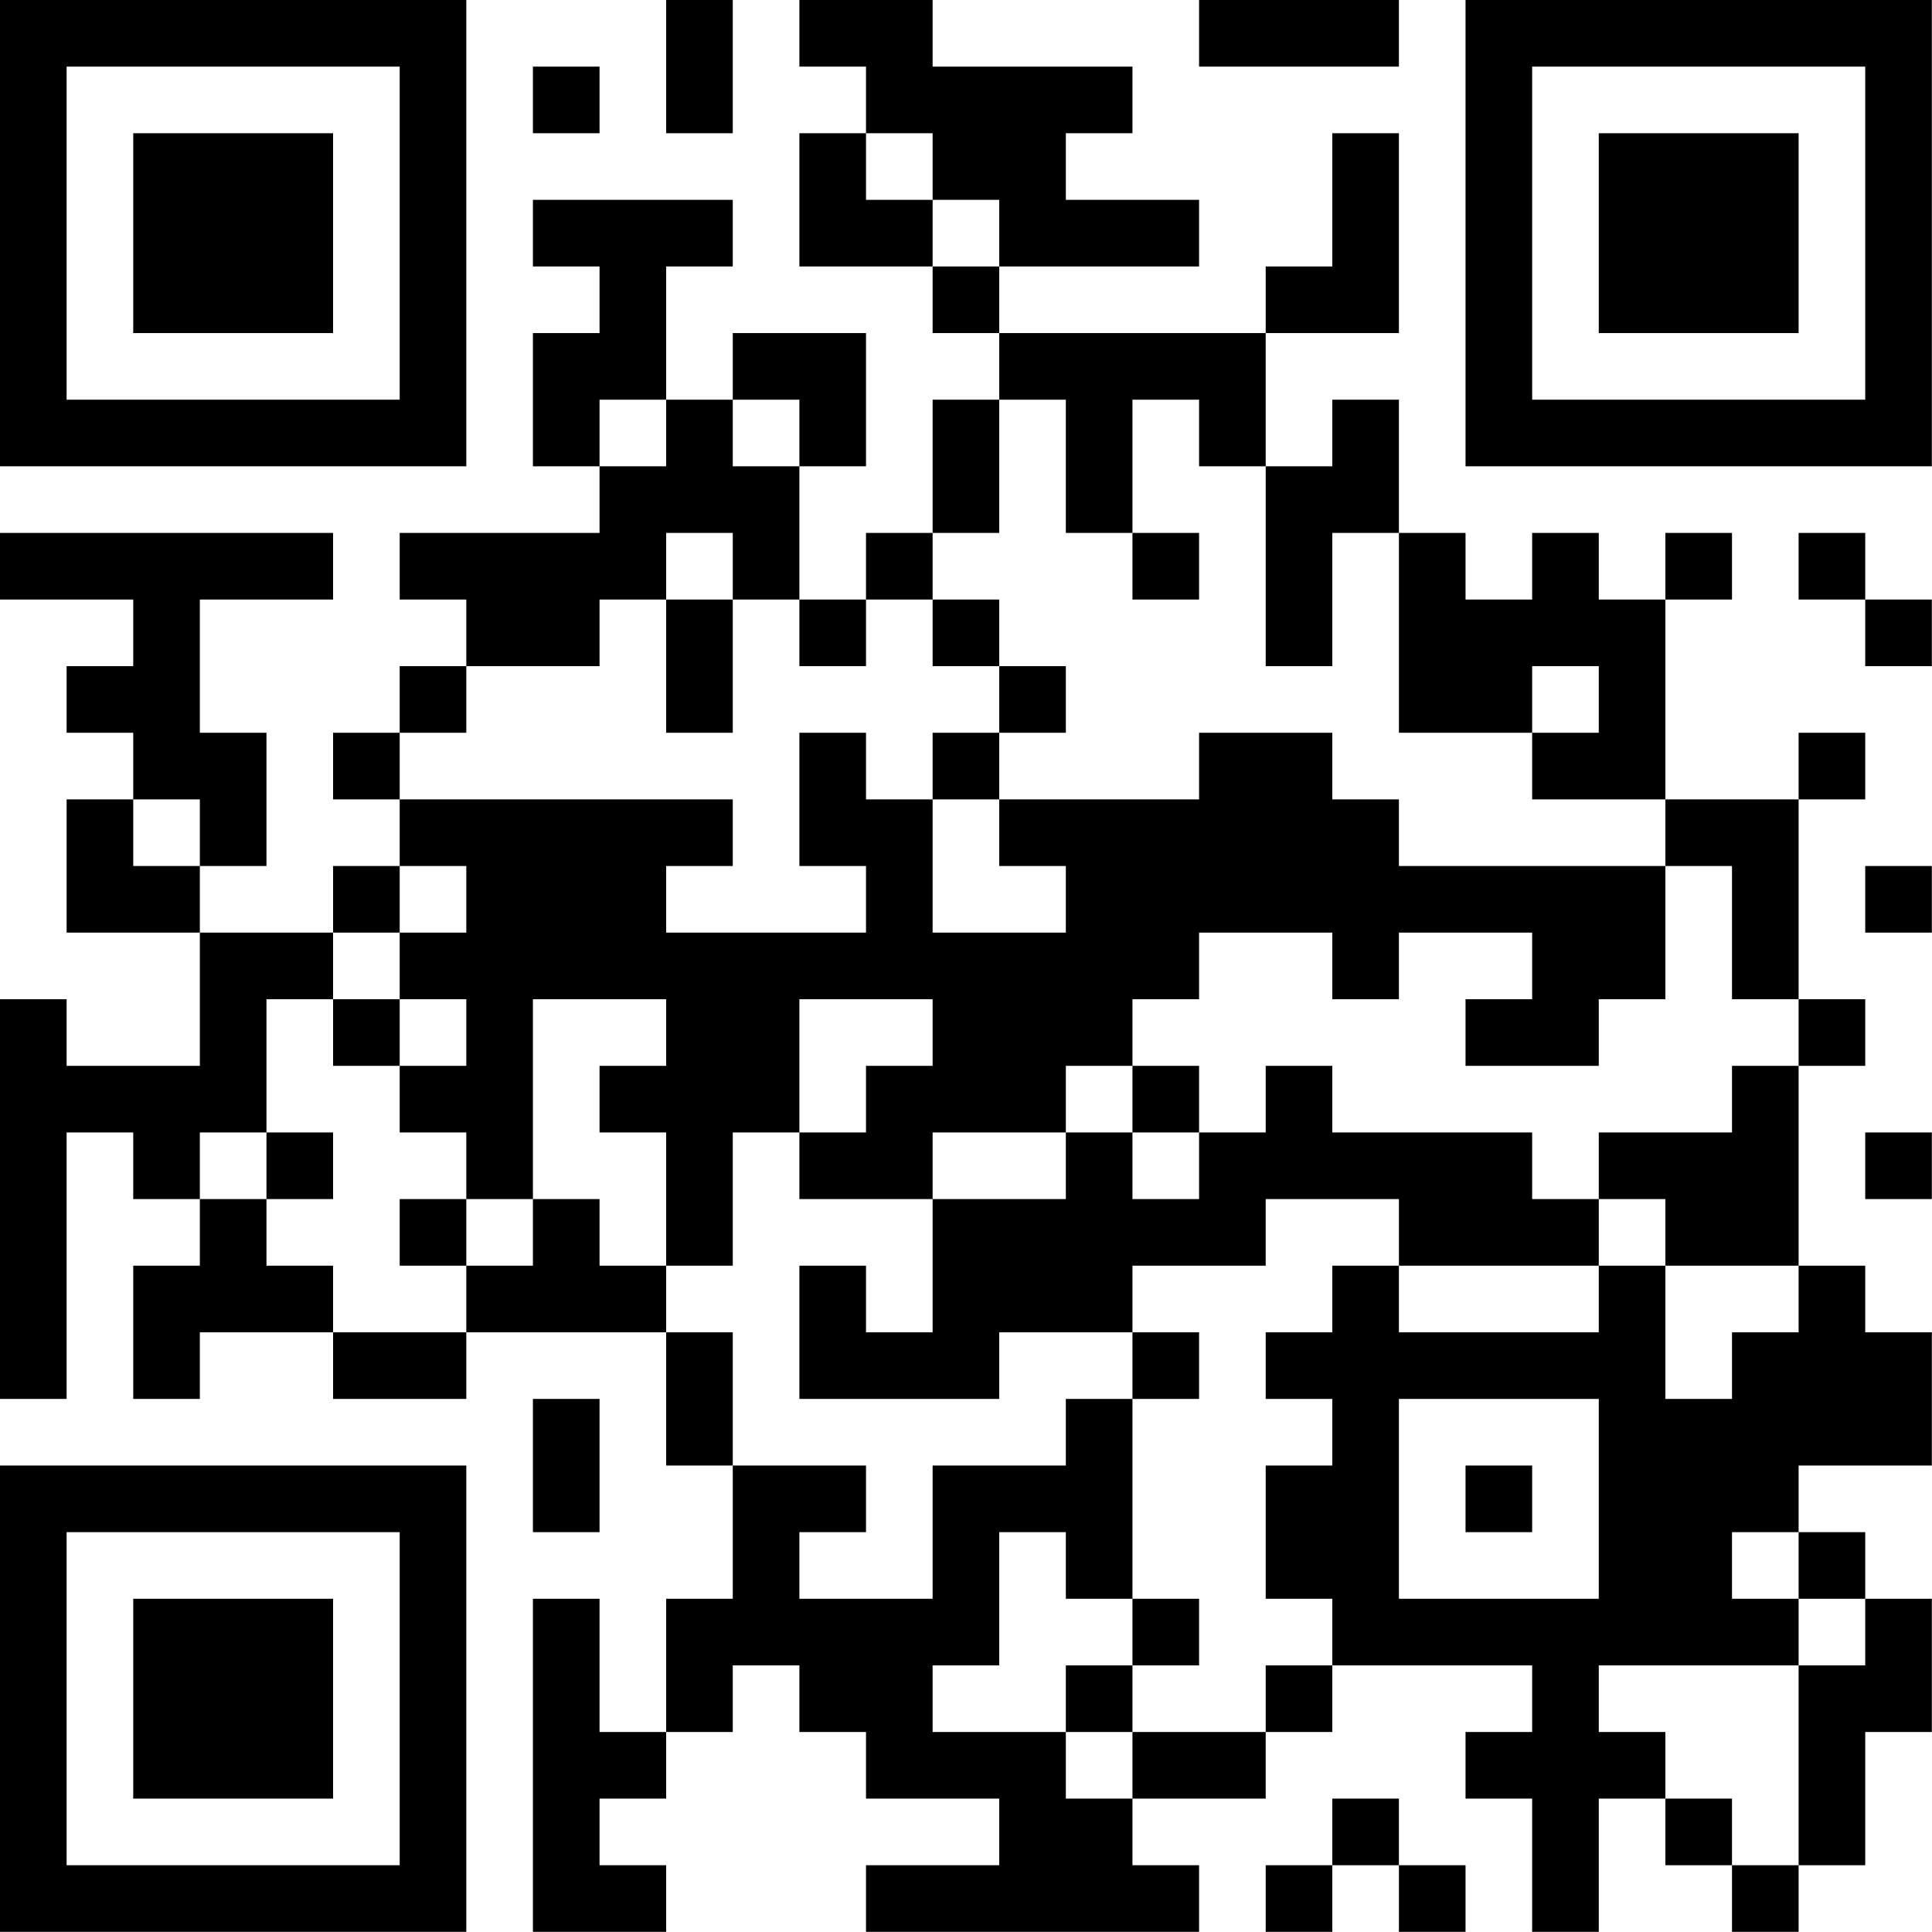
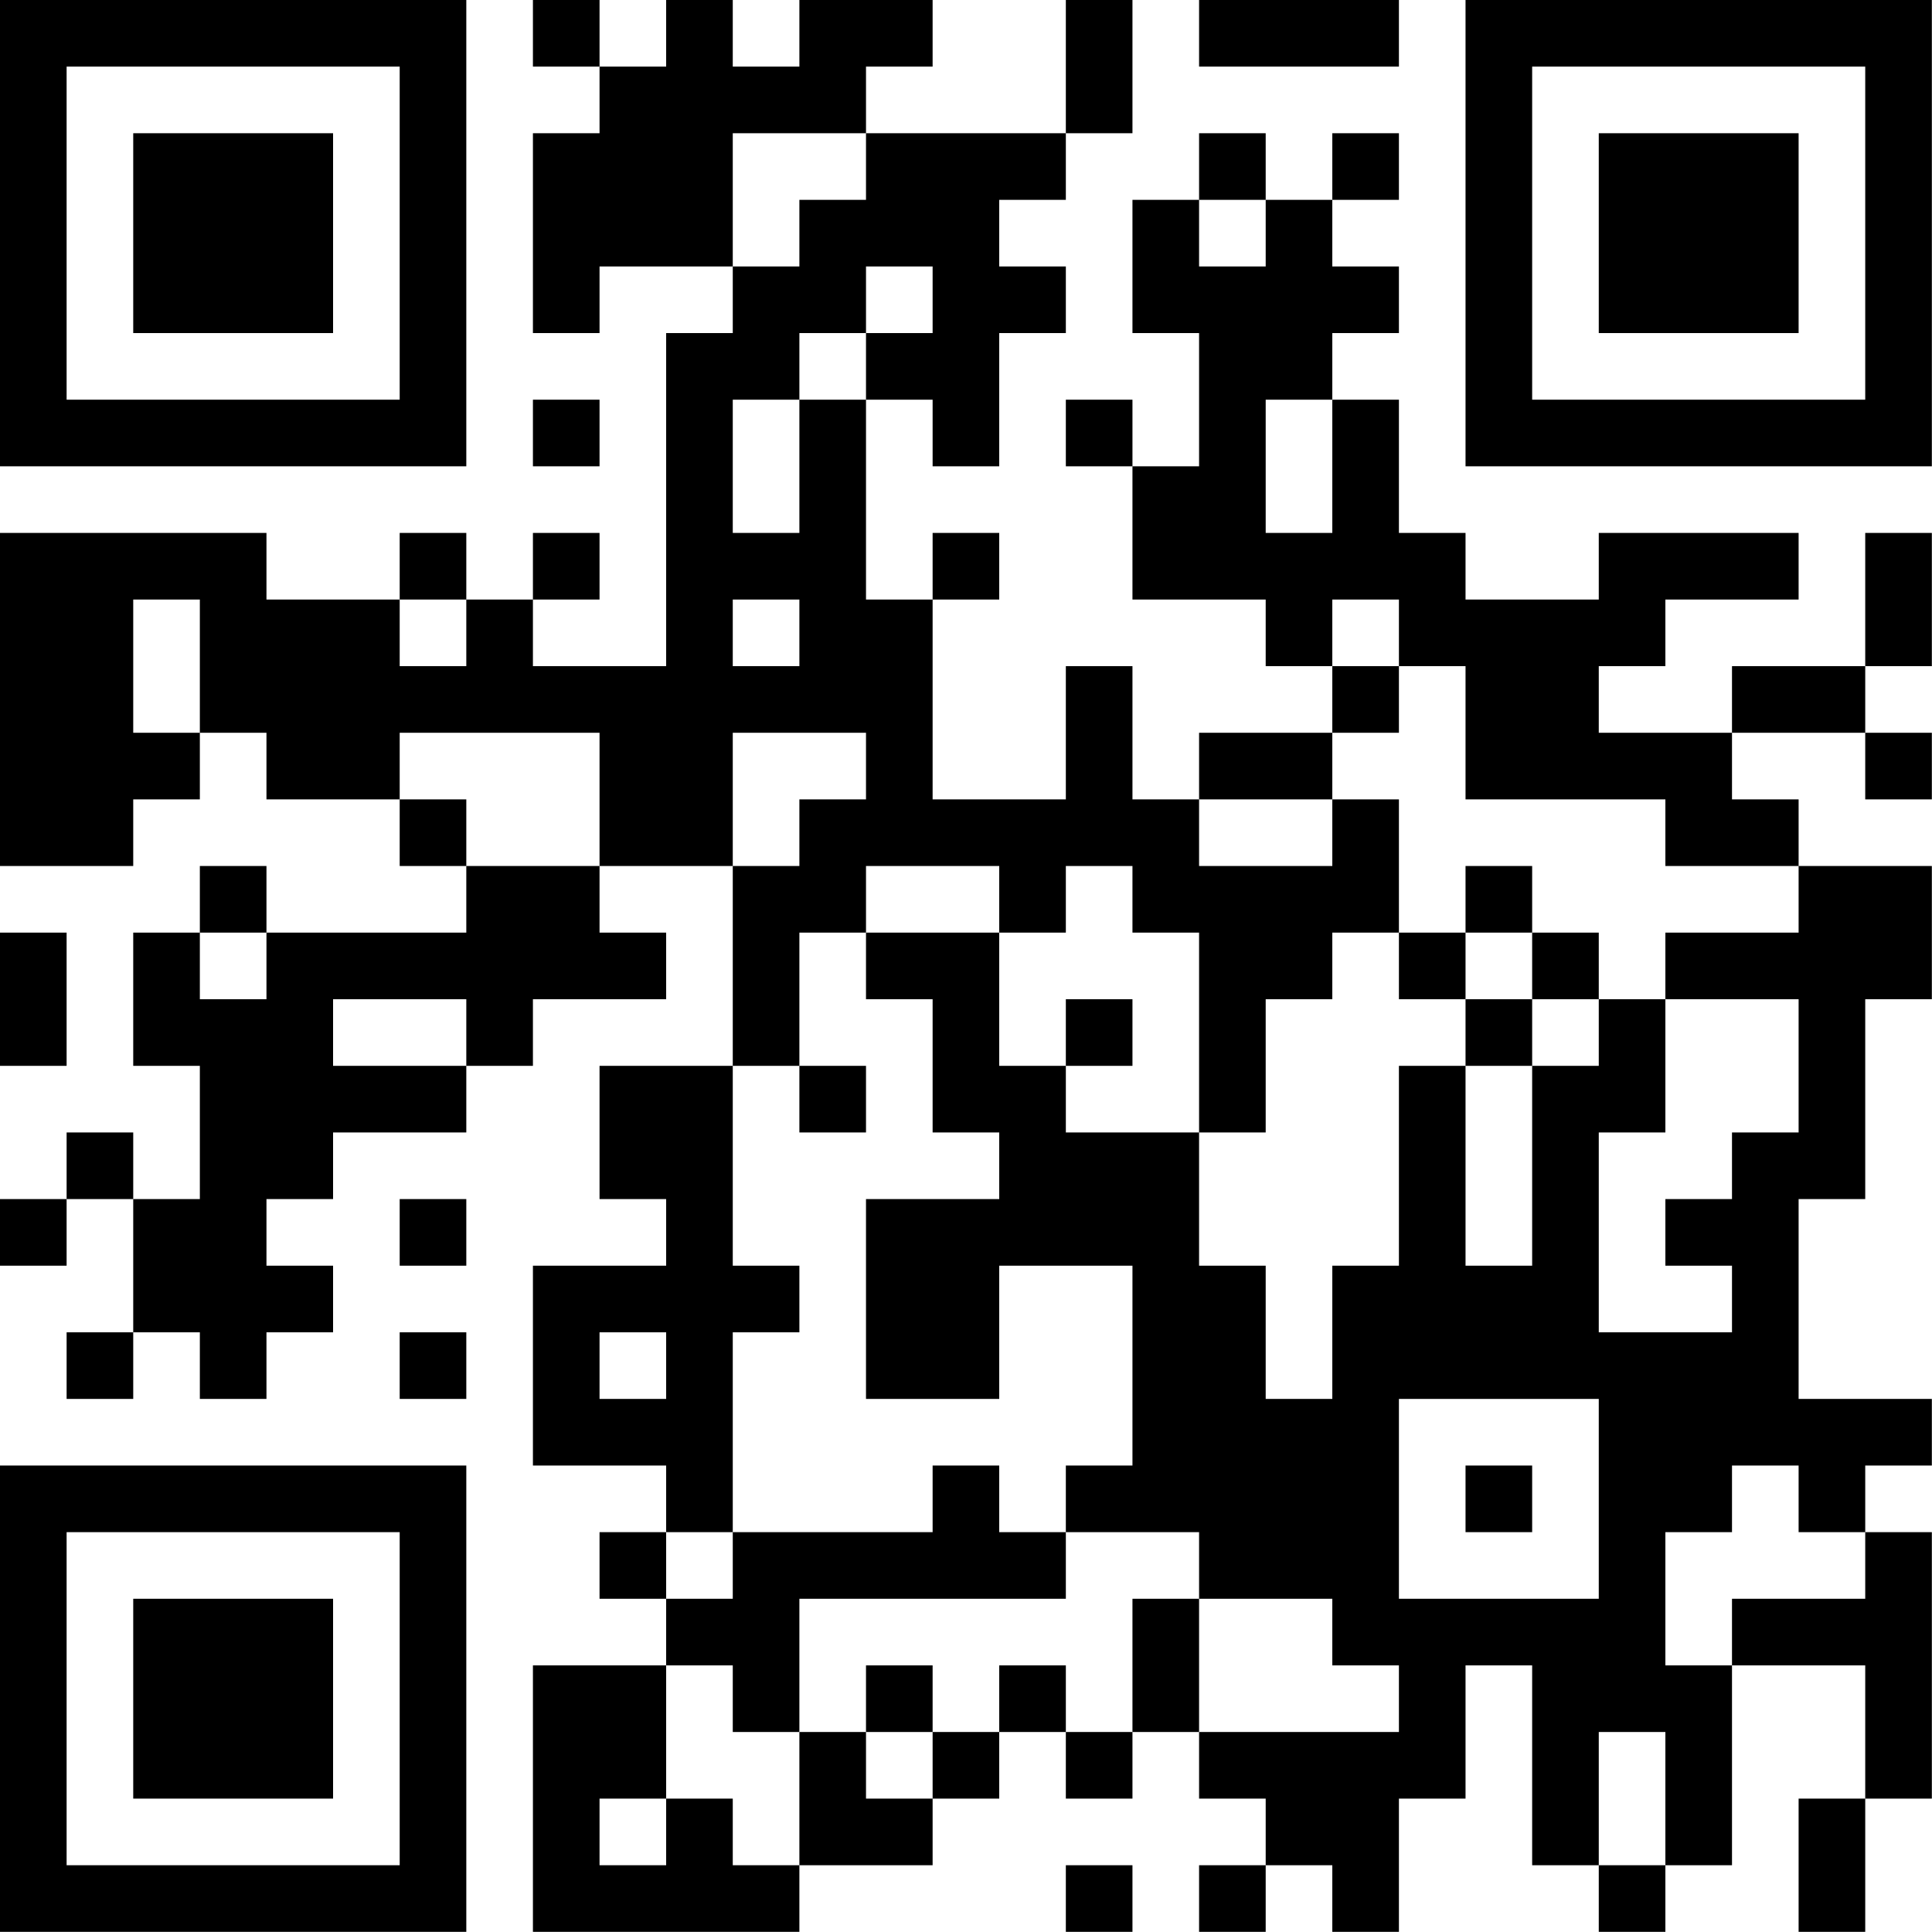
<svg xmlns="http://www.w3.org/2000/svg" version="1.1" width="100" height="100" viewBox="0 0 100 100">
  <rect x="0" y="0" width="100" height="100" fill="#ffffff" />
  <g transform="scale(3.448)">
    <g transform="translate(0,0)">
-       <path fill-rule="evenodd" d="M10 0L10 2L11 2L11 0ZM12 0L12 1L13 1L13 2L12 2L12 4L14 4L14 5L15 5L15 6L14 6L14 8L13 8L13 9L12 9L12 7L13 7L13 5L11 5L11 6L10 6L10 4L11 4L11 3L8 3L8 4L9 4L9 5L8 5L8 7L9 7L9 8L6 8L6 9L7 9L7 10L6 10L6 11L5 11L5 12L6 12L6 13L5 13L5 14L3 14L3 13L4 13L4 11L3 11L3 9L5 9L5 8L0 8L0 9L2 9L2 10L1 10L1 11L2 11L2 12L1 12L1 14L3 14L3 16L1 16L1 15L0 15L0 21L1 21L1 17L2 17L2 18L3 18L3 19L2 19L2 21L3 21L3 20L5 20L5 21L7 21L7 20L10 20L10 22L11 22L11 24L10 24L10 26L9 26L9 24L8 24L8 29L10 29L10 28L9 28L9 27L10 27L10 26L11 26L11 25L12 25L12 26L13 26L13 27L15 27L15 28L13 28L13 29L18 29L18 28L17 28L17 27L19 27L19 26L20 26L20 25L23 25L23 26L22 26L22 27L23 27L23 29L24 29L24 27L25 27L25 28L26 28L26 29L27 29L27 28L28 28L28 26L29 26L29 24L28 24L28 23L27 23L27 22L29 22L29 20L28 20L28 19L27 19L27 16L28 16L28 15L27 15L27 12L28 12L28 11L27 11L27 12L25 12L25 9L26 9L26 8L25 8L25 9L24 9L24 8L23 8L23 9L22 9L22 8L21 8L21 6L20 6L20 7L19 7L19 5L21 5L21 2L20 2L20 4L19 4L19 5L15 5L15 4L18 4L18 3L16 3L16 2L17 2L17 1L14 1L14 0ZM18 0L18 1L21 1L21 0ZM8 1L8 2L9 2L9 1ZM13 2L13 3L14 3L14 4L15 4L15 3L14 3L14 2ZM9 6L9 7L10 7L10 6ZM11 6L11 7L12 7L12 6ZM15 6L15 8L14 8L14 9L13 9L13 10L12 10L12 9L11 9L11 8L10 8L10 9L9 9L9 10L7 10L7 11L6 11L6 12L11 12L11 13L10 13L10 14L13 14L13 13L12 13L12 11L13 11L13 12L14 12L14 14L16 14L16 13L15 13L15 12L18 12L18 11L20 11L20 12L21 12L21 13L25 13L25 15L24 15L24 16L22 16L22 15L23 15L23 14L21 14L21 15L20 15L20 14L18 14L18 15L17 15L17 16L16 16L16 17L14 17L14 18L12 18L12 17L13 17L13 16L14 16L14 15L12 15L12 17L11 17L11 19L10 19L10 17L9 17L9 16L10 16L10 15L8 15L8 18L7 18L7 17L6 17L6 16L7 16L7 15L6 15L6 14L7 14L7 13L6 13L6 14L5 14L5 15L4 15L4 17L3 17L3 18L4 18L4 19L5 19L5 20L7 20L7 19L8 19L8 18L9 18L9 19L10 19L10 20L11 20L11 22L13 22L13 23L12 23L12 24L14 24L14 22L16 22L16 21L17 21L17 24L16 24L16 23L15 23L15 25L14 25L14 26L16 26L16 27L17 27L17 26L19 26L19 25L20 25L20 24L19 24L19 22L20 22L20 21L19 21L19 20L20 20L20 19L21 19L21 20L24 20L24 19L25 19L25 21L26 21L26 20L27 20L27 19L25 19L25 18L24 18L24 17L26 17L26 16L27 16L27 15L26 15L26 13L25 13L25 12L23 12L23 11L24 11L24 10L23 10L23 11L21 11L21 8L20 8L20 10L19 10L19 7L18 7L18 6L17 6L17 8L16 8L16 6ZM17 8L17 9L18 9L18 8ZM27 8L27 9L28 9L28 10L29 10L29 9L28 9L28 8ZM10 9L10 11L11 11L11 9ZM14 9L14 10L15 10L15 11L14 11L14 12L15 12L15 11L16 11L16 10L15 10L15 9ZM2 12L2 13L3 13L3 12ZM28 13L28 14L29 14L29 13ZM5 15L5 16L6 16L6 15ZM17 16L17 17L16 17L16 18L14 18L14 20L13 20L13 19L12 19L12 21L15 21L15 20L17 20L17 21L18 21L18 20L17 20L17 19L19 19L19 18L21 18L21 19L24 19L24 18L23 18L23 17L20 17L20 16L19 16L19 17L18 17L18 16ZM4 17L4 18L5 18L5 17ZM17 17L17 18L18 18L18 17ZM28 17L28 18L29 18L29 17ZM6 18L6 19L7 19L7 18ZM8 21L8 23L9 23L9 21ZM21 21L21 24L24 24L24 21ZM22 22L22 23L23 23L23 22ZM26 23L26 24L27 24L27 25L24 25L24 26L25 26L25 27L26 27L26 28L27 28L27 25L28 25L28 24L27 24L27 23ZM17 24L17 25L16 25L16 26L17 26L17 25L18 25L18 24ZM20 27L20 28L19 28L19 29L20 29L20 28L21 28L21 29L22 29L22 28L21 28L21 27ZM0 0L0 7L7 7L7 0ZM1 1L1 6L6 6L6 1ZM2 2L2 5L5 5L5 2ZM22 0L22 7L29 7L29 0ZM23 1L23 6L28 6L28 1ZM24 2L24 5L27 5L27 2ZM0 22L0 29L7 29L7 22ZM1 23L1 28L6 28L6 23ZM2 24L2 27L5 27L5 24Z" fill="#000000" />
+       <path fill-rule="evenodd" d="M8 0L8 1L9 1L9 2L8 2L8 5L9 5L9 4L11 4L11 5L10 5L10 10L8 10L8 9L9 9L9 8L8 8L8 9L7 9L7 8L6 8L6 9L4 9L4 8L0 8L0 13L2 13L2 12L3 12L3 11L4 11L4 12L6 12L6 13L7 13L7 14L4 14L4 13L3 13L3 14L2 14L2 16L3 16L3 18L2 18L2 17L1 17L1 18L0 18L0 19L1 19L1 18L2 18L2 20L1 20L1 21L2 21L2 20L3 20L3 21L4 21L4 20L5 20L5 19L4 19L4 18L5 18L5 17L7 17L7 16L8 16L8 15L10 15L10 14L9 14L9 13L11 13L11 16L9 16L9 18L10 18L10 19L8 19L8 22L10 22L10 23L9 23L9 24L10 24L10 25L8 25L8 29L12 29L12 28L14 28L14 27L15 27L15 26L16 26L16 27L17 27L17 26L18 26L18 27L19 27L19 28L18 28L18 29L19 29L19 28L20 28L20 29L21 29L21 27L22 27L22 25L23 25L23 28L24 28L24 29L25 29L25 28L26 28L26 25L28 25L28 27L27 27L27 29L28 29L28 27L29 27L29 23L28 23L28 22L29 22L29 21L27 21L27 18L28 18L28 15L29 15L29 13L27 13L27 12L26 12L26 11L28 11L28 12L29 12L29 11L28 11L28 10L29 10L29 8L28 8L28 10L26 10L26 11L24 11L24 10L25 10L25 9L27 9L27 8L24 8L24 9L22 9L22 8L21 8L21 6L20 6L20 5L21 5L21 4L20 4L20 3L21 3L21 2L20 2L20 3L19 3L19 2L18 2L18 3L17 3L17 5L18 5L18 7L17 7L17 6L16 6L16 7L17 7L17 9L19 9L19 10L20 10L20 11L18 11L18 12L17 12L17 10L16 10L16 12L14 12L14 9L15 9L15 8L14 8L14 9L13 9L13 6L14 6L14 7L15 7L15 5L16 5L16 4L15 4L15 3L16 3L16 2L17 2L17 0L16 0L16 2L13 2L13 1L14 1L14 0L12 0L12 1L11 1L11 0L10 0L10 1L9 1L9 0ZM18 0L18 1L21 1L21 0ZM11 2L11 4L12 4L12 3L13 3L13 2ZM18 3L18 4L19 4L19 3ZM13 4L13 5L12 5L12 6L11 6L11 8L12 8L12 6L13 6L13 5L14 5L14 4ZM8 6L8 7L9 7L9 6ZM19 6L19 8L20 8L20 6ZM2 9L2 11L3 11L3 9ZM6 9L6 10L7 10L7 9ZM11 9L11 10L12 10L12 9ZM20 9L20 10L21 10L21 11L20 11L20 12L18 12L18 13L20 13L20 12L21 12L21 14L20 14L20 15L19 15L19 17L18 17L18 14L17 14L17 13L16 13L16 14L15 14L15 13L13 13L13 14L12 14L12 16L11 16L11 19L12 19L12 20L11 20L11 23L10 23L10 24L11 24L11 23L14 23L14 22L15 22L15 23L16 23L16 24L12 24L12 26L11 26L11 25L10 25L10 27L9 27L9 28L10 28L10 27L11 27L11 28L12 28L12 26L13 26L13 27L14 27L14 26L15 26L15 25L16 25L16 26L17 26L17 24L18 24L18 26L21 26L21 25L20 25L20 24L18 24L18 23L16 23L16 22L17 22L17 19L15 19L15 21L13 21L13 18L15 18L15 17L14 17L14 15L13 15L13 14L15 14L15 16L16 16L16 17L18 17L18 19L19 19L19 21L20 21L20 19L21 19L21 16L22 16L22 19L23 19L23 16L24 16L24 15L25 15L25 17L24 17L24 20L26 20L26 19L25 19L25 18L26 18L26 17L27 17L27 15L25 15L25 14L27 14L27 13L25 13L25 12L22 12L22 10L21 10L21 9ZM6 11L6 12L7 12L7 13L9 13L9 11ZM11 11L11 13L12 13L12 12L13 12L13 11ZM22 13L22 14L21 14L21 15L22 15L22 16L23 16L23 15L24 15L24 14L23 14L23 13ZM0 14L0 16L1 16L1 14ZM3 14L3 15L4 15L4 14ZM22 14L22 15L23 15L23 14ZM5 15L5 16L7 16L7 15ZM16 15L16 16L17 16L17 15ZM12 16L12 17L13 17L13 16ZM6 18L6 19L7 19L7 18ZM6 20L6 21L7 21L7 20ZM9 20L9 21L10 21L10 20ZM21 21L21 24L24 24L24 21ZM22 22L22 23L23 23L23 22ZM26 22L26 23L25 23L25 25L26 25L26 24L28 24L28 23L27 23L27 22ZM13 25L13 26L14 26L14 25ZM24 26L24 28L25 28L25 26ZM16 28L16 29L17 29L17 28ZM0 0L0 7L7 7L7 0ZM1 1L1 6L6 6L6 1ZM2 2L2 5L5 5L5 2ZM22 0L22 7L29 7L29 0ZM23 1L23 6L28 6L28 1ZM24 2L24 5L27 5L27 2ZM0 22L0 29L7 29L7 22ZM1 23L1 28L6 28L6 23ZM2 24L2 27L5 27L5 24Z" fill="#000000" />
    </g>
  </g>
</svg>
